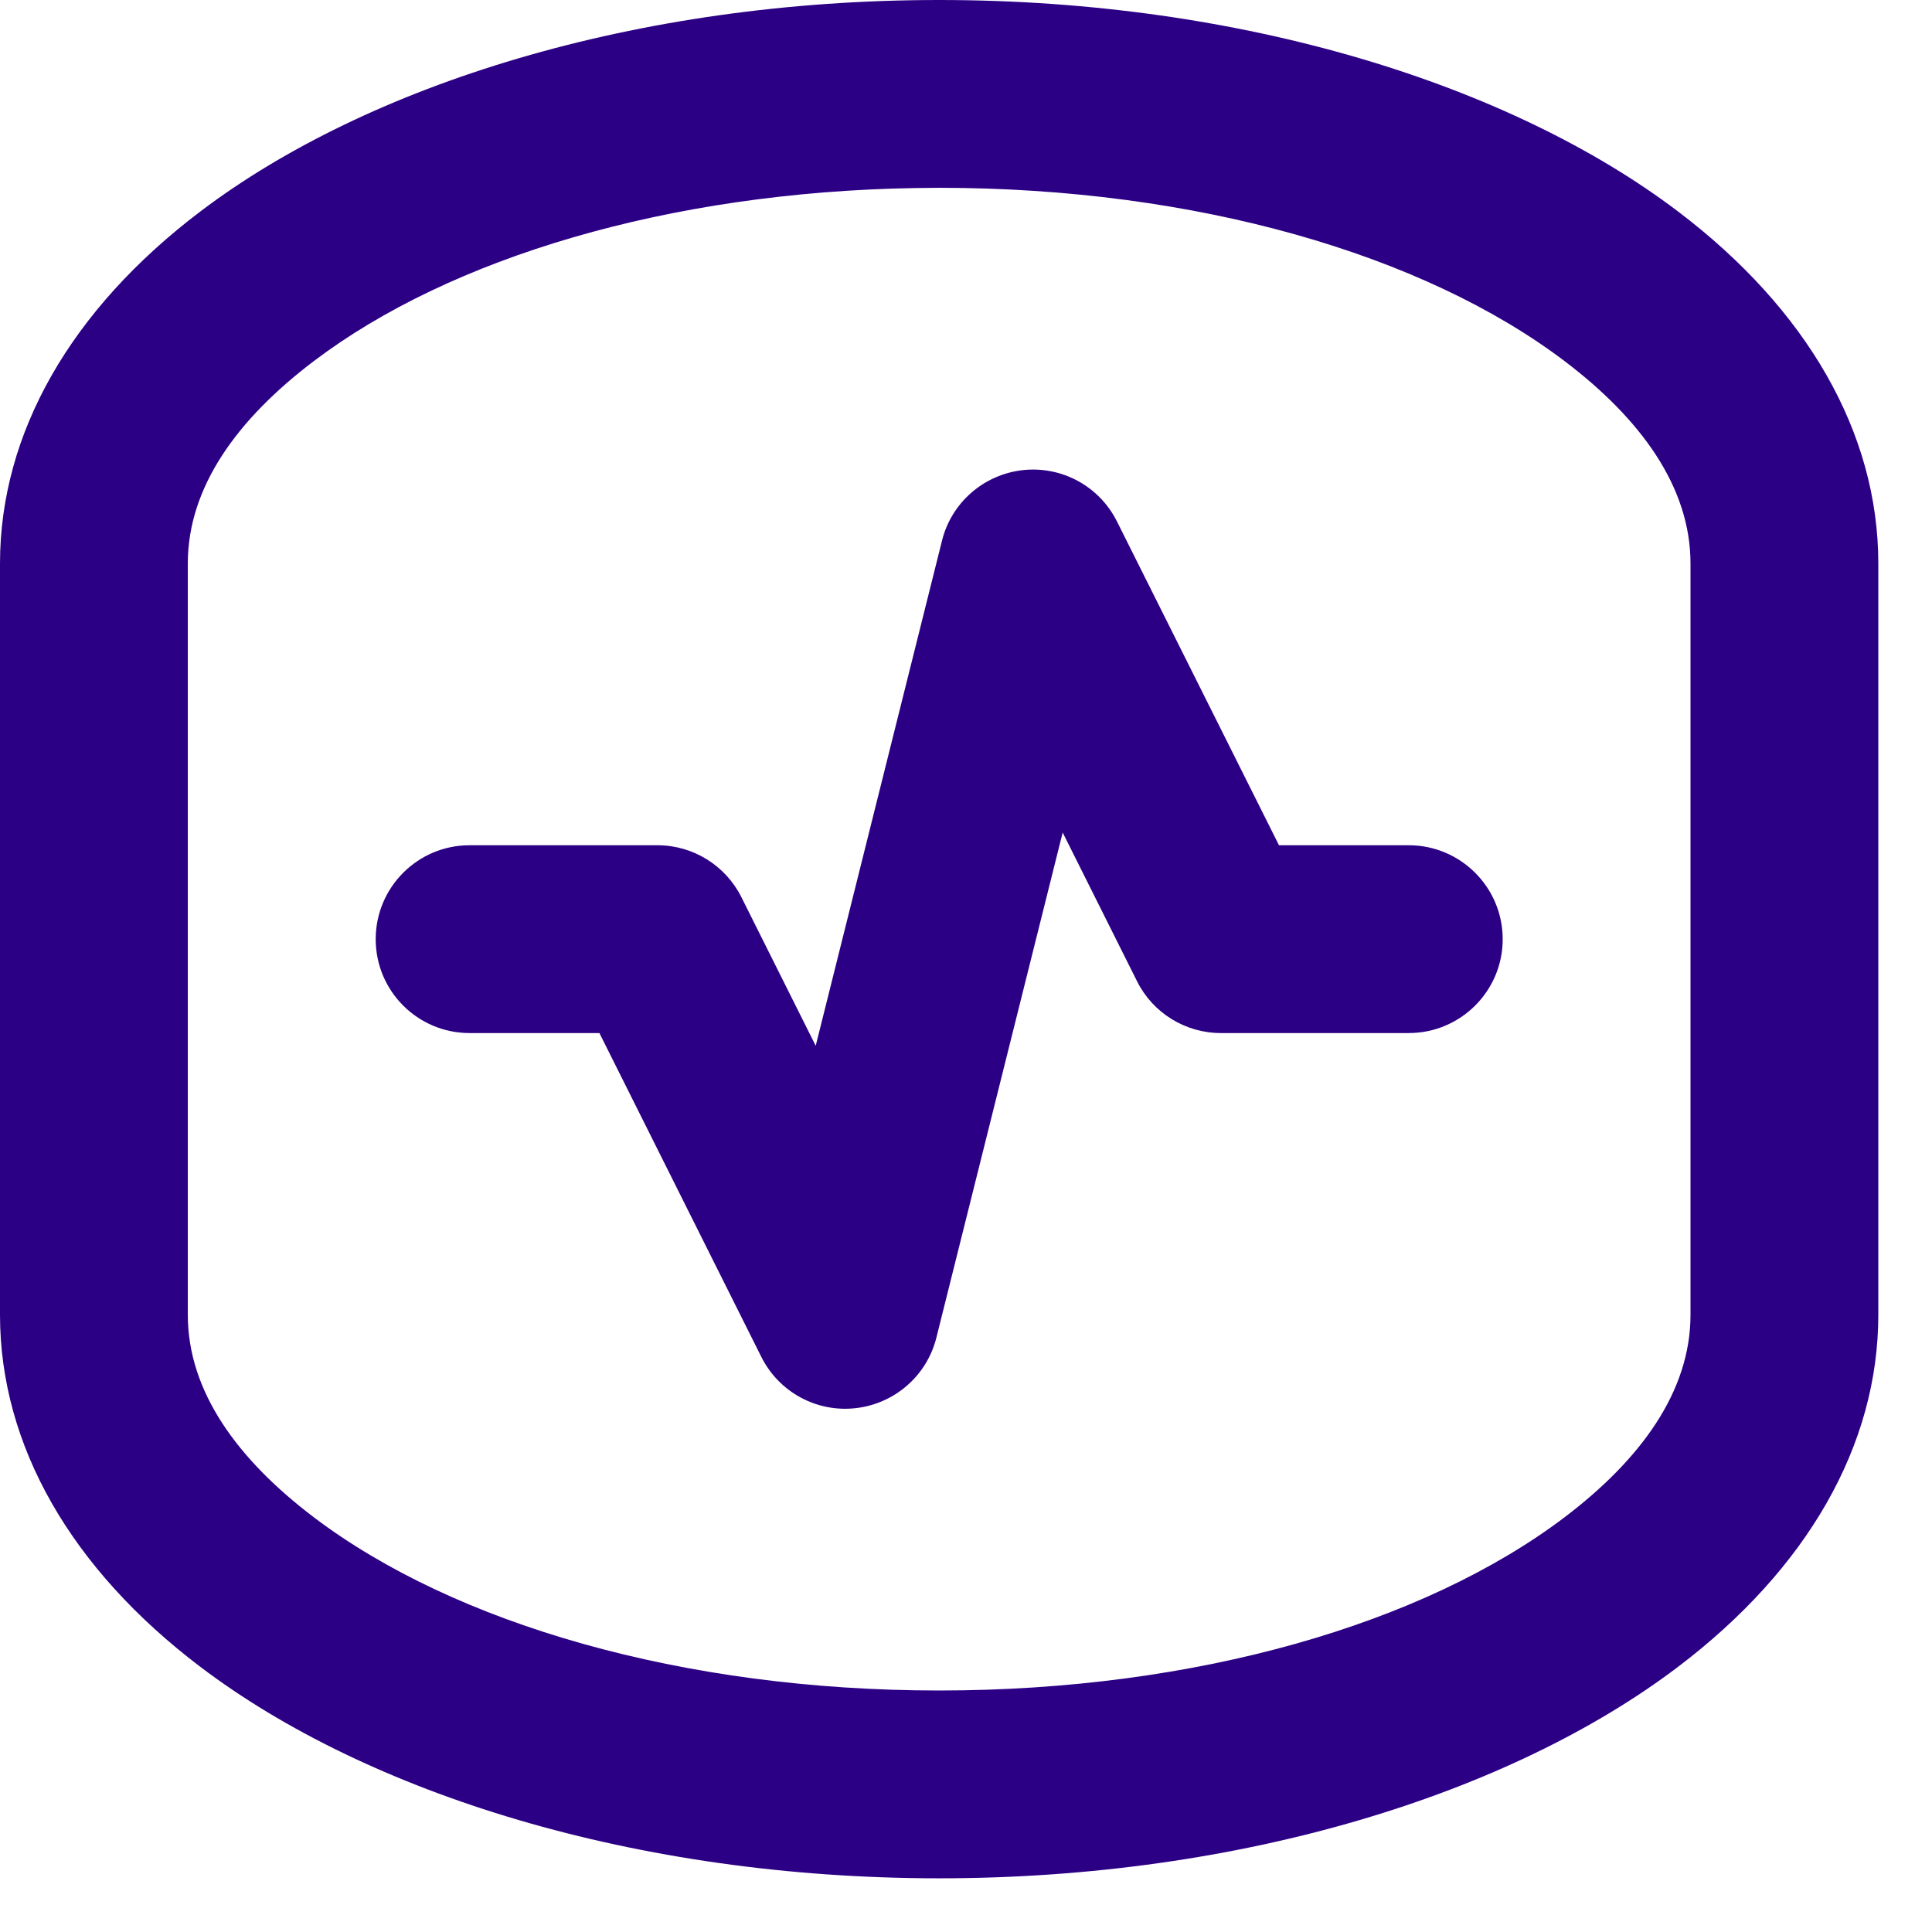
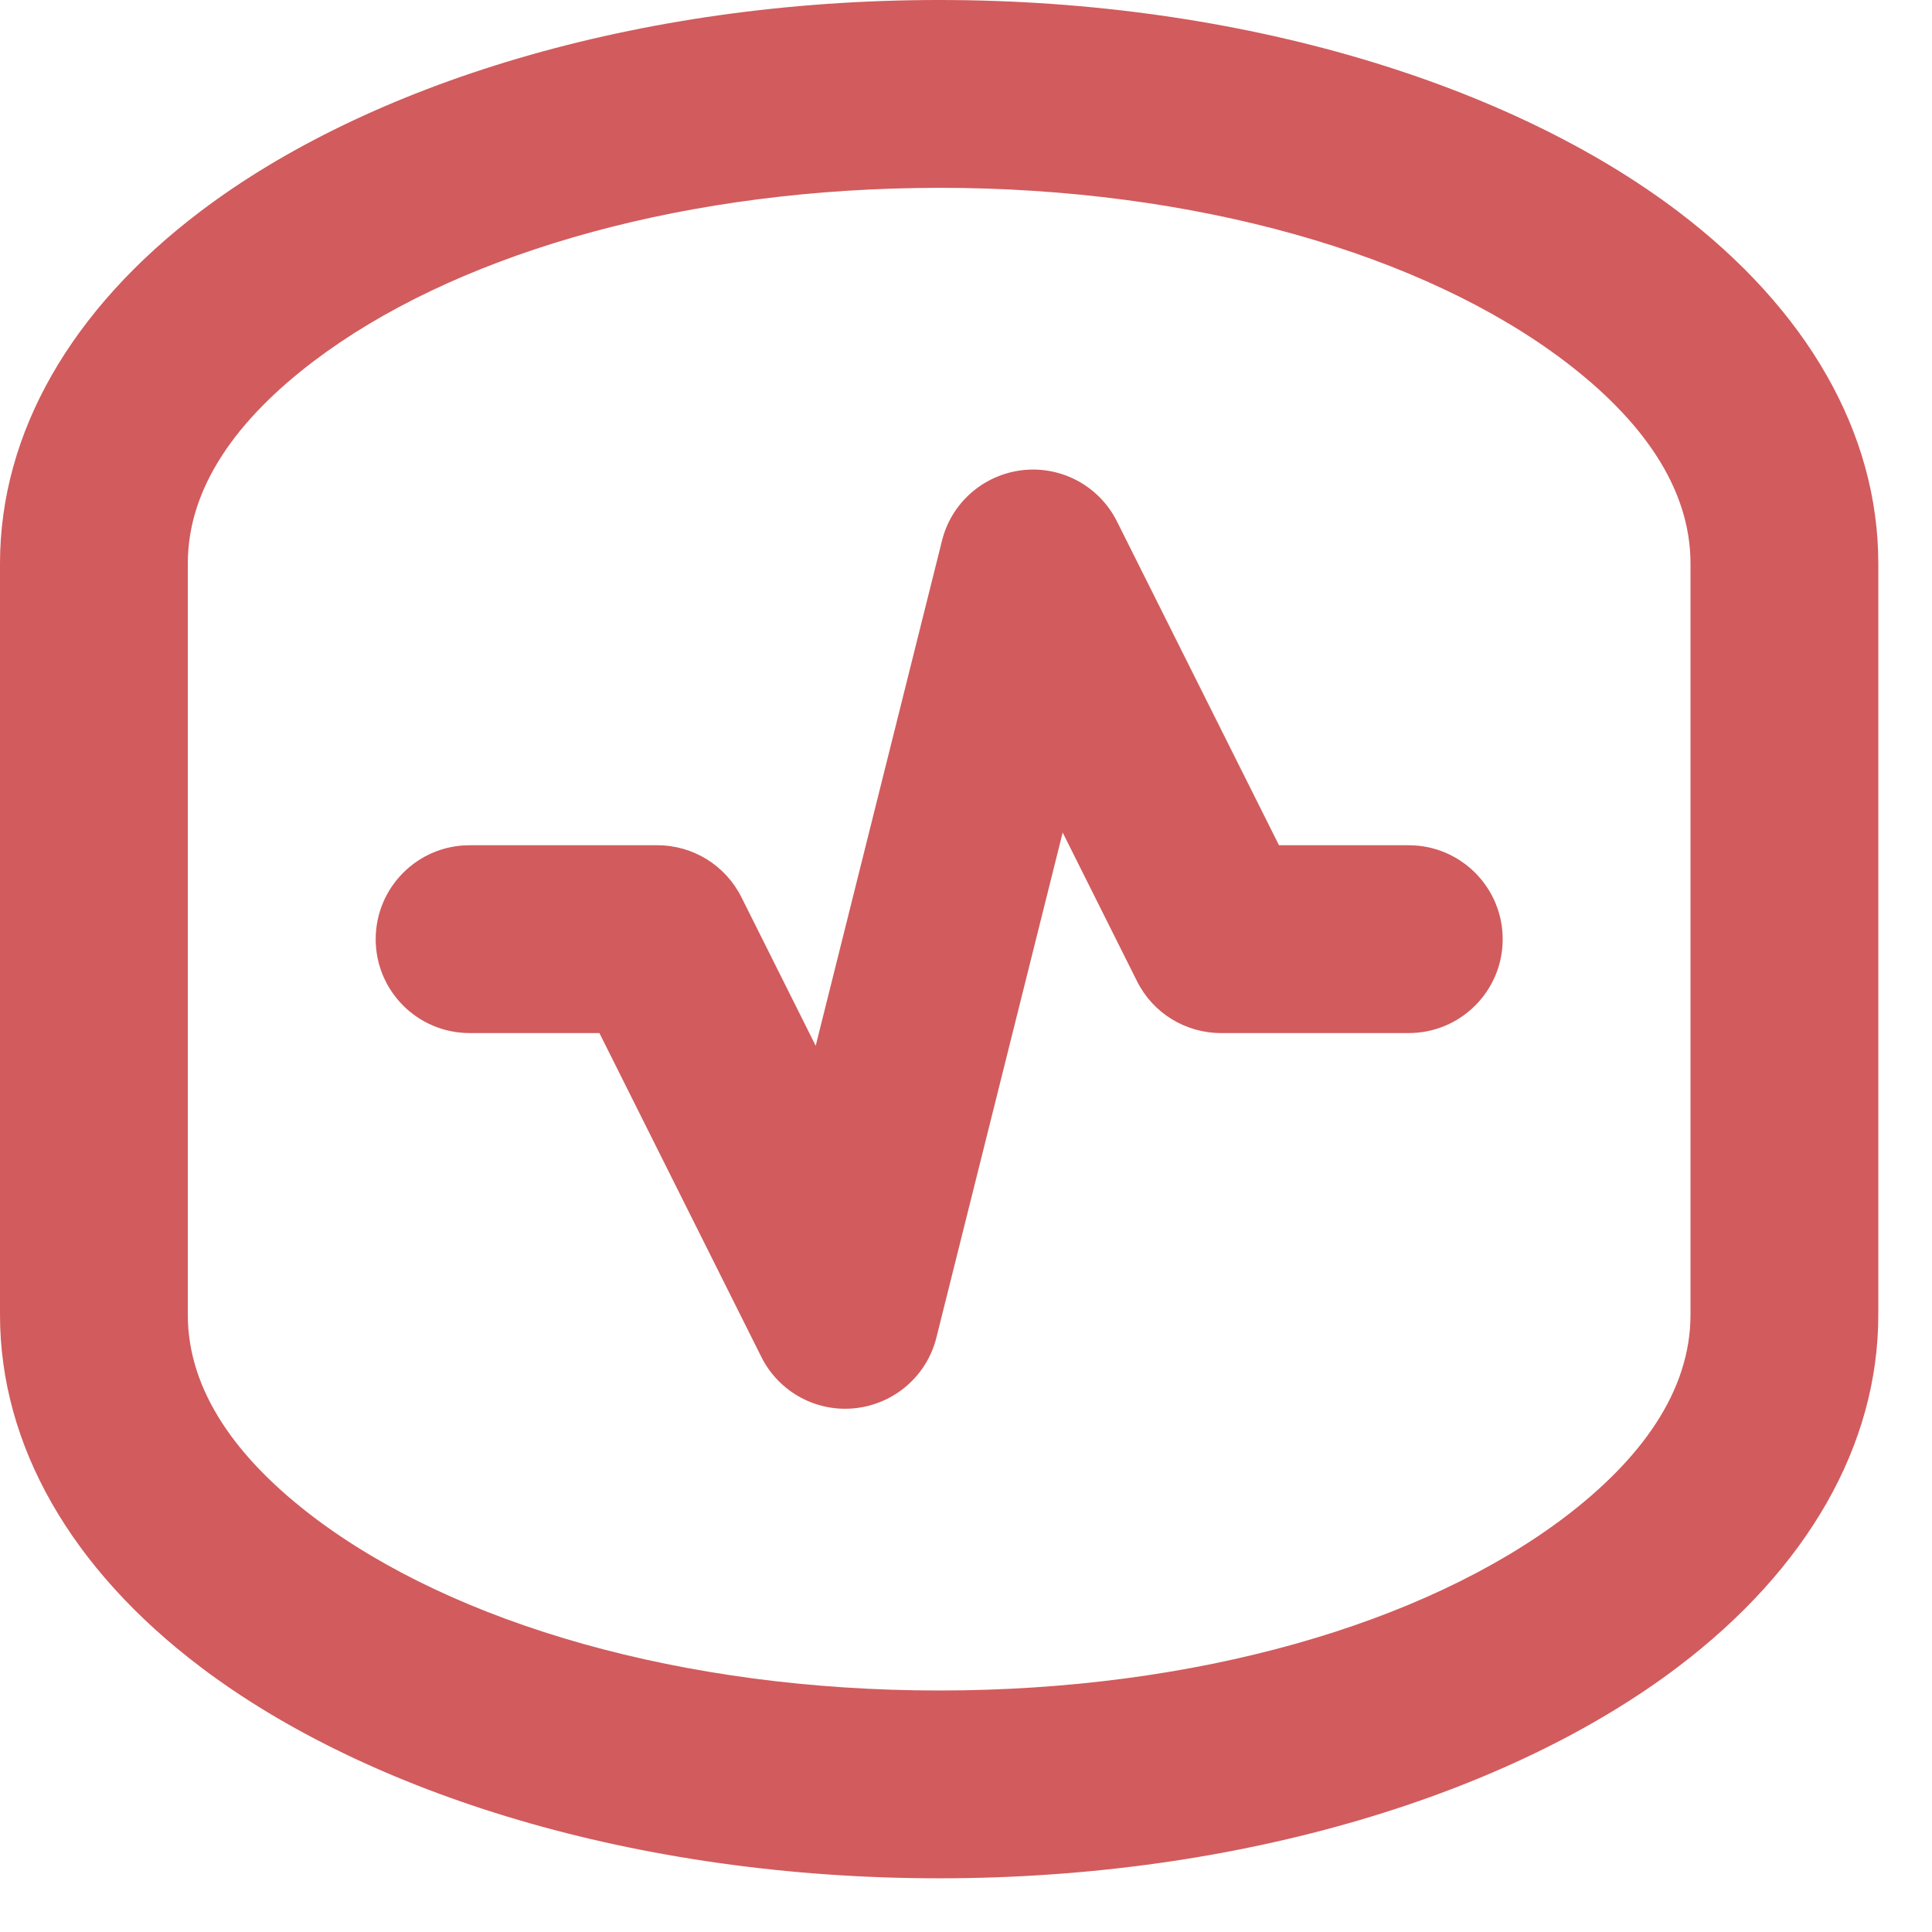
<svg xmlns="http://www.w3.org/2000/svg" width="24" height="24" viewBox="0 0 24 24" fill="none">
-   <path fill-rule="evenodd" clip-rule="evenodd" d="M23.333 7C23.333 5.378 22.449 3.842 20.844 2.626C18.772 1.056 15.437 0 11.667 0C7.896 0 4.562 1.056 2.49 2.626C0.884 3.842 0 5.378 0 7V16.333C0 17.955 0.884 19.491 2.49 20.707C4.562 22.277 7.896 23.333 11.667 23.333C15.437 23.333 18.772 22.277 20.844 20.707C22.449 19.491 23.333 17.955 23.333 16.333V7ZM11.369 2.336C8.307 2.386 5.594 3.201 3.898 4.486C2.954 5.201 2.333 6.046 2.333 7V16.333C2.333 17.288 2.954 18.132 3.898 18.848C5.649 20.174 8.483 21 11.667 21C14.851 21 17.684 20.174 19.436 18.848C20.379 18.132 21 17.288 21 16.333V7C21 6.046 20.379 5.201 19.436 4.486C17.684 3.159 14.851 2.333 11.667 2.333L11.369 2.336ZM10.133 12.991L11.702 6.716C11.819 6.243 12.221 5.894 12.706 5.84C13.191 5.787 13.658 6.041 13.876 6.479L15.888 10.5H17.5C18.144 10.5 18.667 11.023 18.667 11.667C18.667 12.311 18.144 12.833 17.5 12.833H15.167C14.725 12.833 14.321 12.584 14.124 12.188L13.201 10.342L11.632 16.617C11.514 17.09 11.113 17.439 10.627 17.493C10.142 17.547 9.675 17.292 9.457 16.855L7.446 12.833H5.833C5.189 12.833 4.667 12.311 4.667 11.667C4.667 11.023 5.189 10.5 5.833 10.5H8.167C8.609 10.5 9.012 10.75 9.21 11.145L10.133 12.991Z" fill="#2C0085" />
+   <path fill-rule="evenodd" clip-rule="evenodd" d="M23.333 7C23.333 5.378 22.449 3.842 20.844 2.626C18.772 1.056 15.437 0 11.667 0C7.896 0 4.562 1.056 2.49 2.626C0.884 3.842 0 5.378 0 7V16.333C0 17.955 0.884 19.491 2.49 20.707C4.562 22.277 7.896 23.333 11.667 23.333C15.437 23.333 18.772 22.277 20.844 20.707C22.449 19.491 23.333 17.955 23.333 16.333V7ZM11.369 2.336C8.307 2.386 5.594 3.201 3.898 4.486C2.954 5.201 2.333 6.046 2.333 7V16.333C2.333 17.288 2.954 18.132 3.898 18.848C5.649 20.174 8.483 21 11.667 21C14.851 21 17.684 20.174 19.436 18.848C20.379 18.132 21 17.288 21 16.333V7C21 6.046 20.379 5.201 19.436 4.486C17.684 3.159 14.851 2.333 11.667 2.333L11.369 2.336ZM10.133 12.991L11.702 6.716C11.819 6.243 12.221 5.894 12.706 5.84C13.191 5.787 13.658 6.041 13.876 6.479L15.888 10.5H17.5C18.144 10.5 18.667 11.023 18.667 11.667C18.667 12.311 18.144 12.833 17.5 12.833H15.167C14.725 12.833 14.321 12.584 14.124 12.188L13.201 10.342L11.632 16.617C11.514 17.09 11.113 17.439 10.627 17.493C10.142 17.547 9.675 17.292 9.457 16.855L7.446 12.833H5.833C5.189 12.833 4.667 12.311 4.667 11.667C4.667 11.023 5.189 10.5 5.833 10.5H8.167C8.609 10.5 9.012 10.75 9.21 11.145L10.133 12.991Z" fill="#D25B5D" />
</svg>
